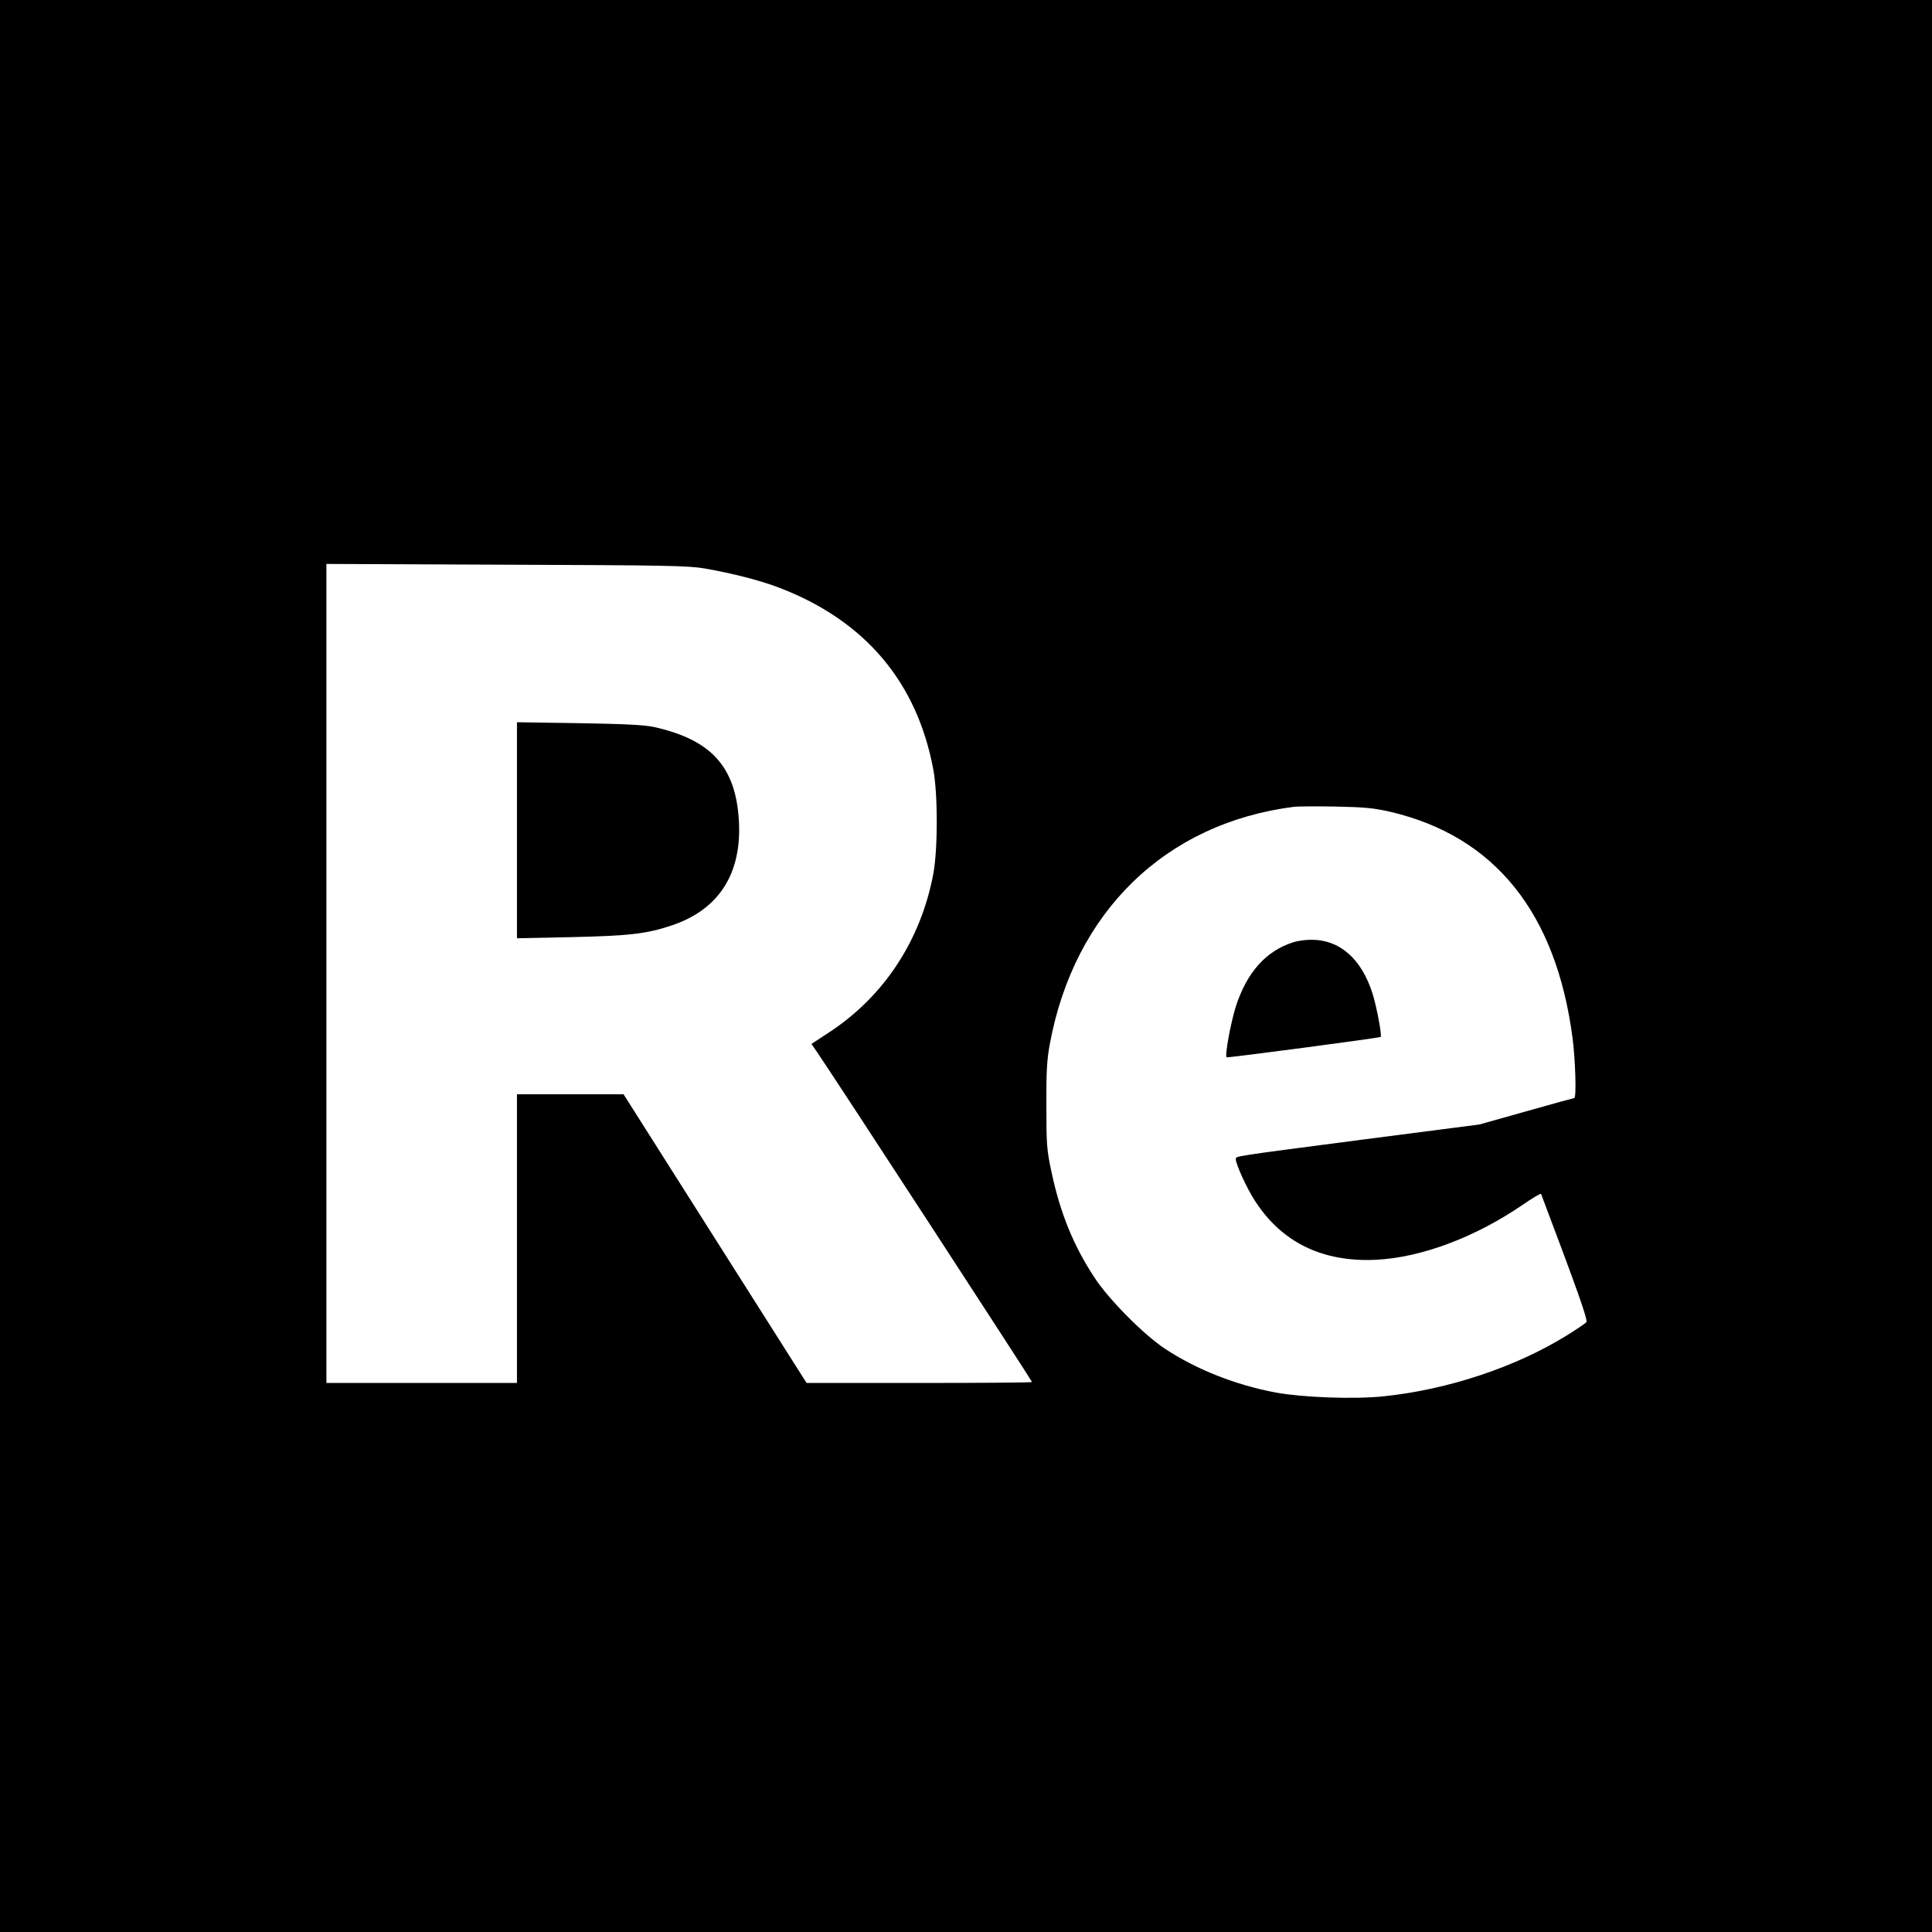
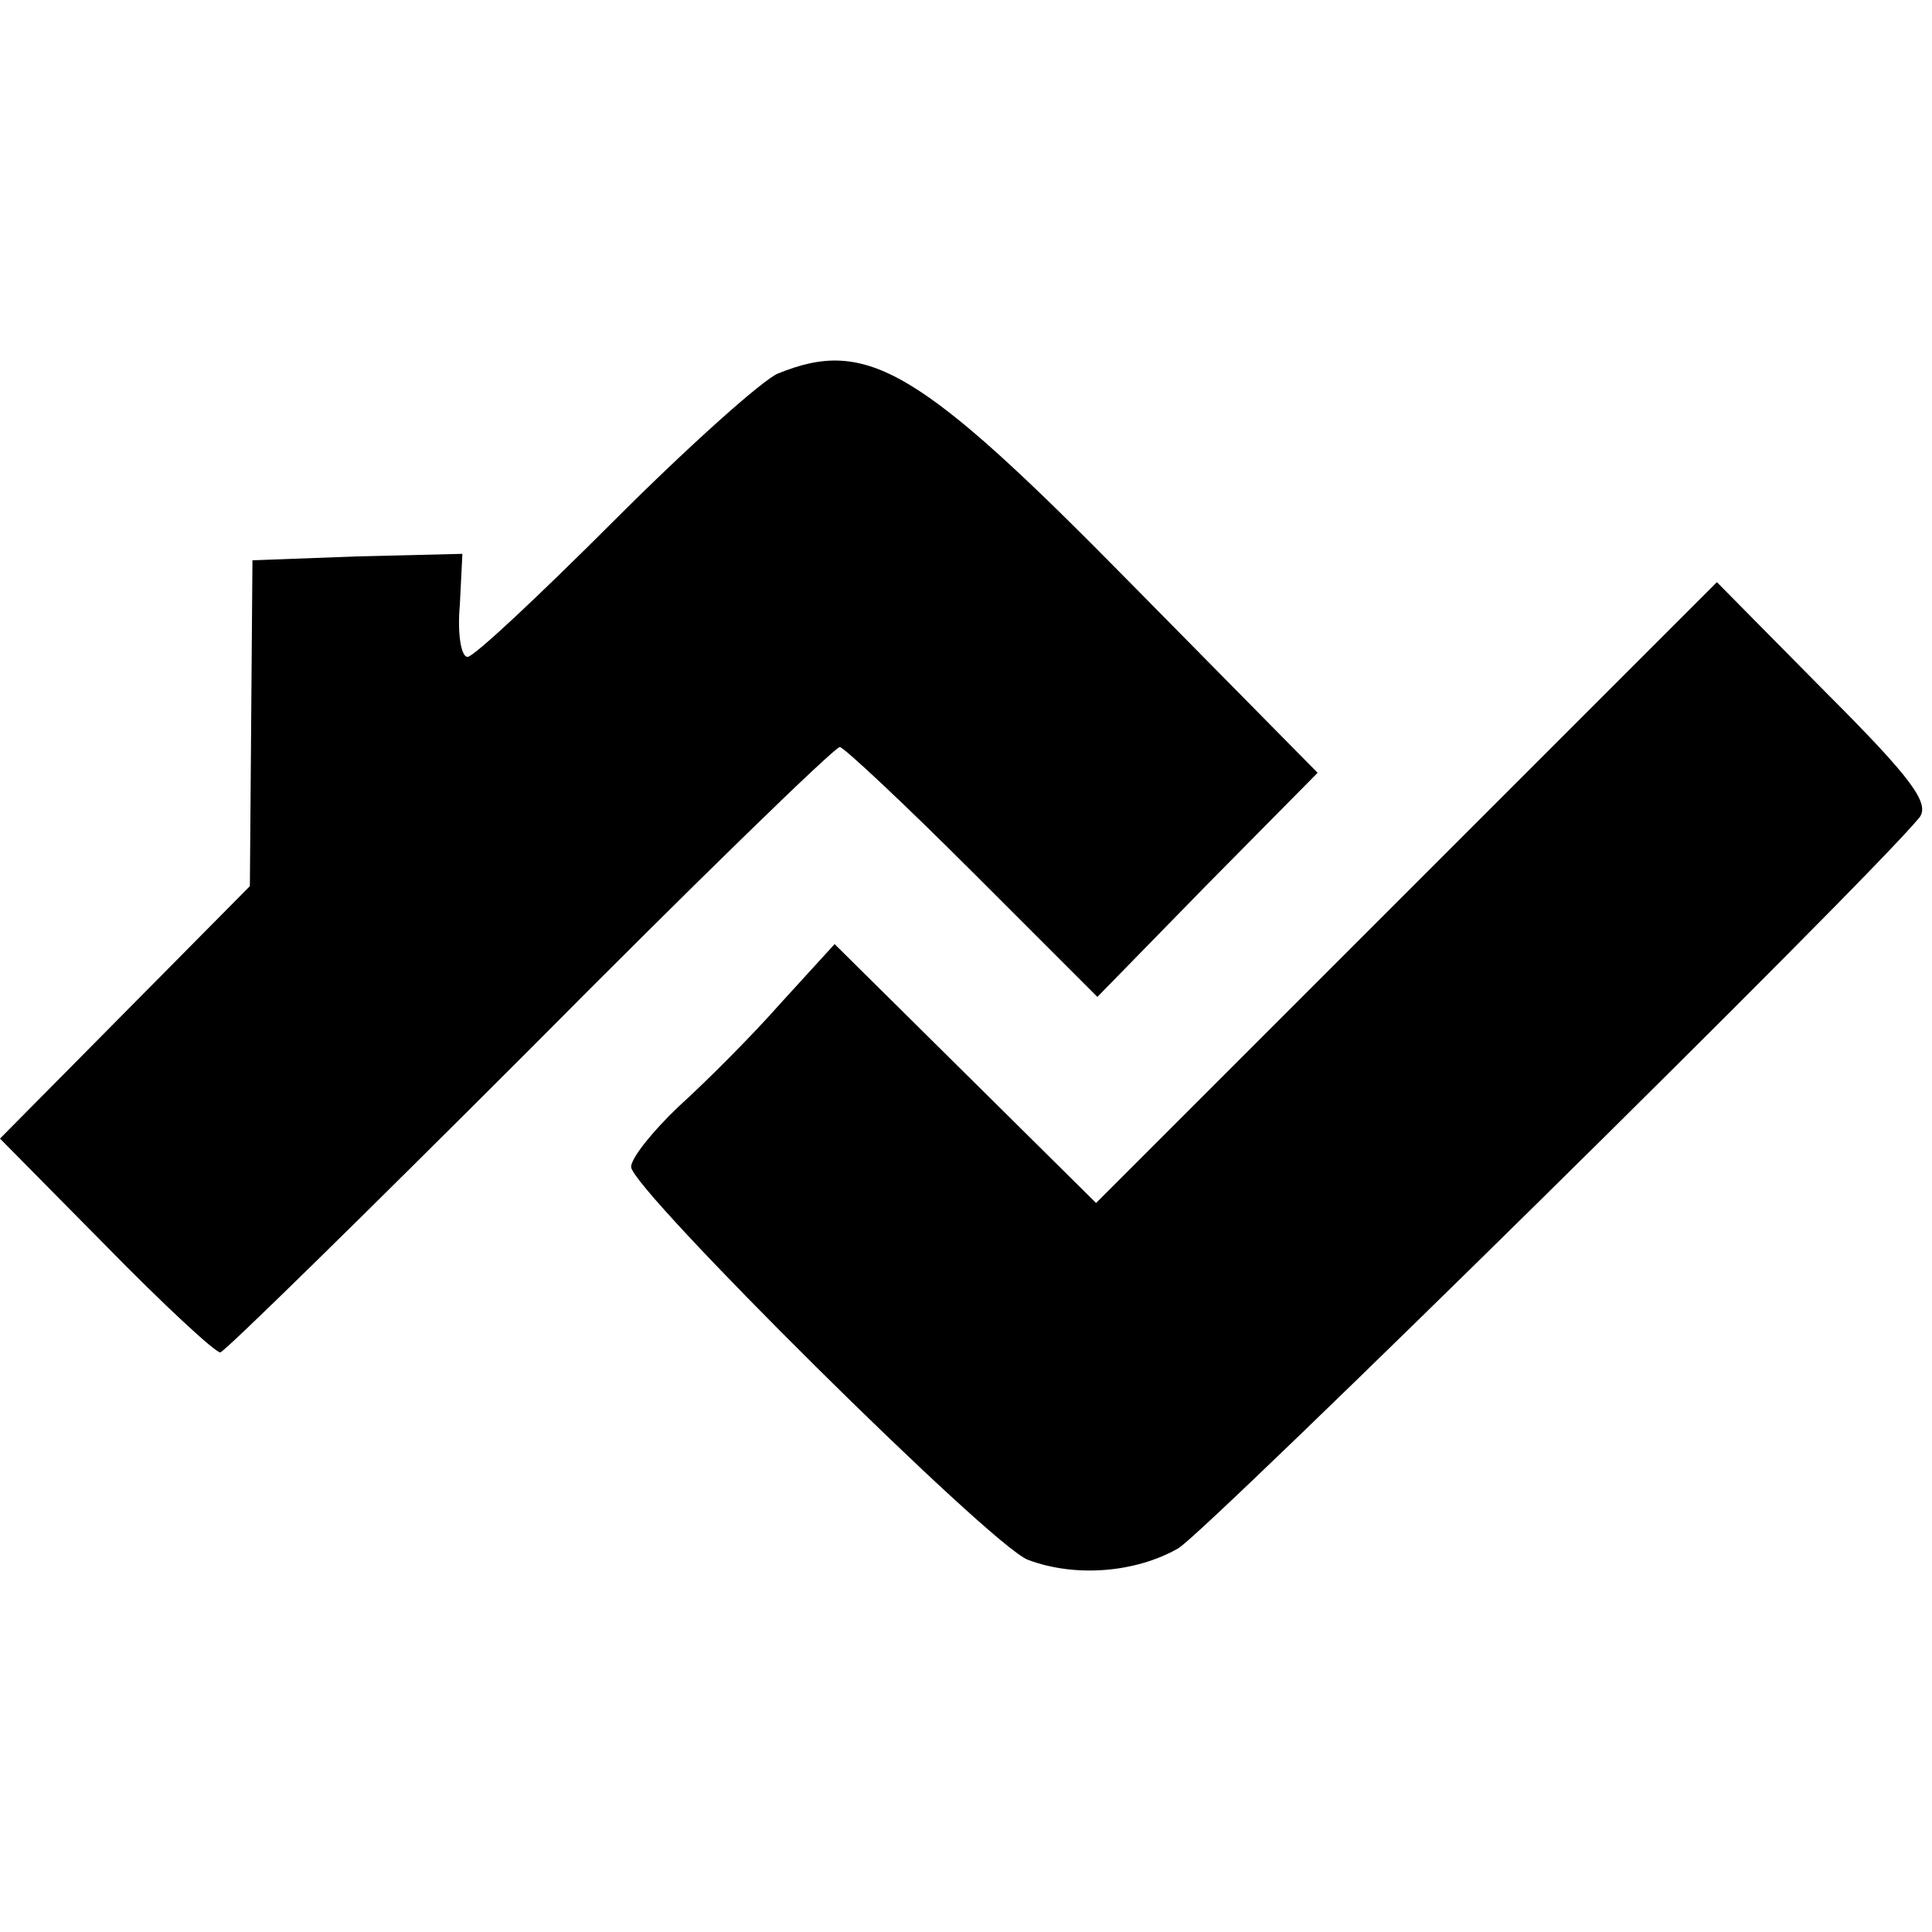
- <svg xmlns="http://www.w3.org/2000/svg" version="1.0" width="1024pt" height="1024pt" viewBox="0 0 1024 1024" preserveAspectRatio="xMidYMid meet">
-   <g transform="translate(0,1024) scale(0.1,-0.1)" fill="#000000" stroke="none">
-     <path d="M0 5120 l0 -5120 5120 0 5120 0 0 5120 0 5120 -5120 0 -5120 0 0 -5120z m3735 2107 c144 -25 297 -64 395 -102 455 -174 731 -501 817 -965 24 -131 24 -419 0 -550 -66 -353 -261 -651 -553 -842 l-93 -61 28 -41 c91 -132 1141 -1745 1141 -1751 0 -3 -269 -5 -597 -5 l-598 0 -485 765 -485 765 -282 0 -283 0 0 -765 0 -765 -505 0 -505 0 0 2170 0 2171 953 -4 c839 -3 964 -5 1052 -20z m3635 -1290 c553 -130 878 -535 965 -1200 15 -114 21 -317 9 -317 -3 0 -117 -31 -254 -70 l-249 -70 -618 -80 c-697 -91 -673 -87 -673 -104 0 -27 60 -158 103 -223 143 -220 359 -324 642 -310 238 12 524 119 775 291 52 36 96 62 98 58 194 -514 249 -668 240 -680 -6 -7 -52 -38 -102 -69 -272 -169 -633 -289 -975 -324 -155 -16 -424 -6 -568 20 -213 40 -419 121 -588 232 -113 75 -298 261 -375 379 -112 171 -181 342 -227 559 -25 115 -27 146 -27 351 -1 177 3 246 18 325 129 702 614 1173 1296 1259 19 2 118 3 220 1 154 -3 203 -8 290 -28z" />
-     <path d="M2740 5840 l0 -573 288 6 c307 7 397 17 532 62 251 84 374 276 356 560 -18 283 -148 425 -451 492 -52 11 -155 16 -397 20 l-328 5 0 -572z" />
-     <path d="M6855 5246 c-145 -46 -246 -159 -305 -341 -27 -87 -59 -259 -49 -269 4 -4 811 103 817 108 7 8 -21 159 -43 229 -59 187 -176 288 -329 286 -28 0 -69 -6 -91 -13z" />
-   </g>
+ <svg xmlns="http://www.w3.org/2000/svg" version="1" width="200" height="200" viewBox="0 0 150 150">
+   <path d="M60.4 29c-1.2.5-6.9 5.6-12.7 11.4C41.9 46.2 36.8 51 36.3 51s-.8-1.8-.6-4l.2-4-8.2.2-8.1.3-.1 12.7-.1 12.6-9.7 9.8L0 88.4l8.2 8.3c4.5 4.6 8.5 8.3 8.9 8.3.3 0 11.1-10.6 24-23.5C53.9 68.6 64.8 58 65.2 58c.3 0 5 4.4 10.3 9.7l9.7 9.7 8.5-8.7 8.6-8.7-14.4-14.6C71.3 28.5 67.3 26.2 60.4 29z" />
+   <path d="M109.2 69.3L85.1 93.4 74.9 83.3l-10.1-10-4.2 4.6c-2.2 2.5-5.8 6.1-7.9 8-2 1.9-3.7 4-3.7 4.7 0 1.7 27.9 29.4 30.8 30.5 3.7 1.4 8.4 1 11.7-.9 2.4-1.5 53.4-51.7 57.5-56.7.9-1.1-.6-3.1-7.3-9.8l-8.4-8.5-24.1 24.1z" />
</svg>
